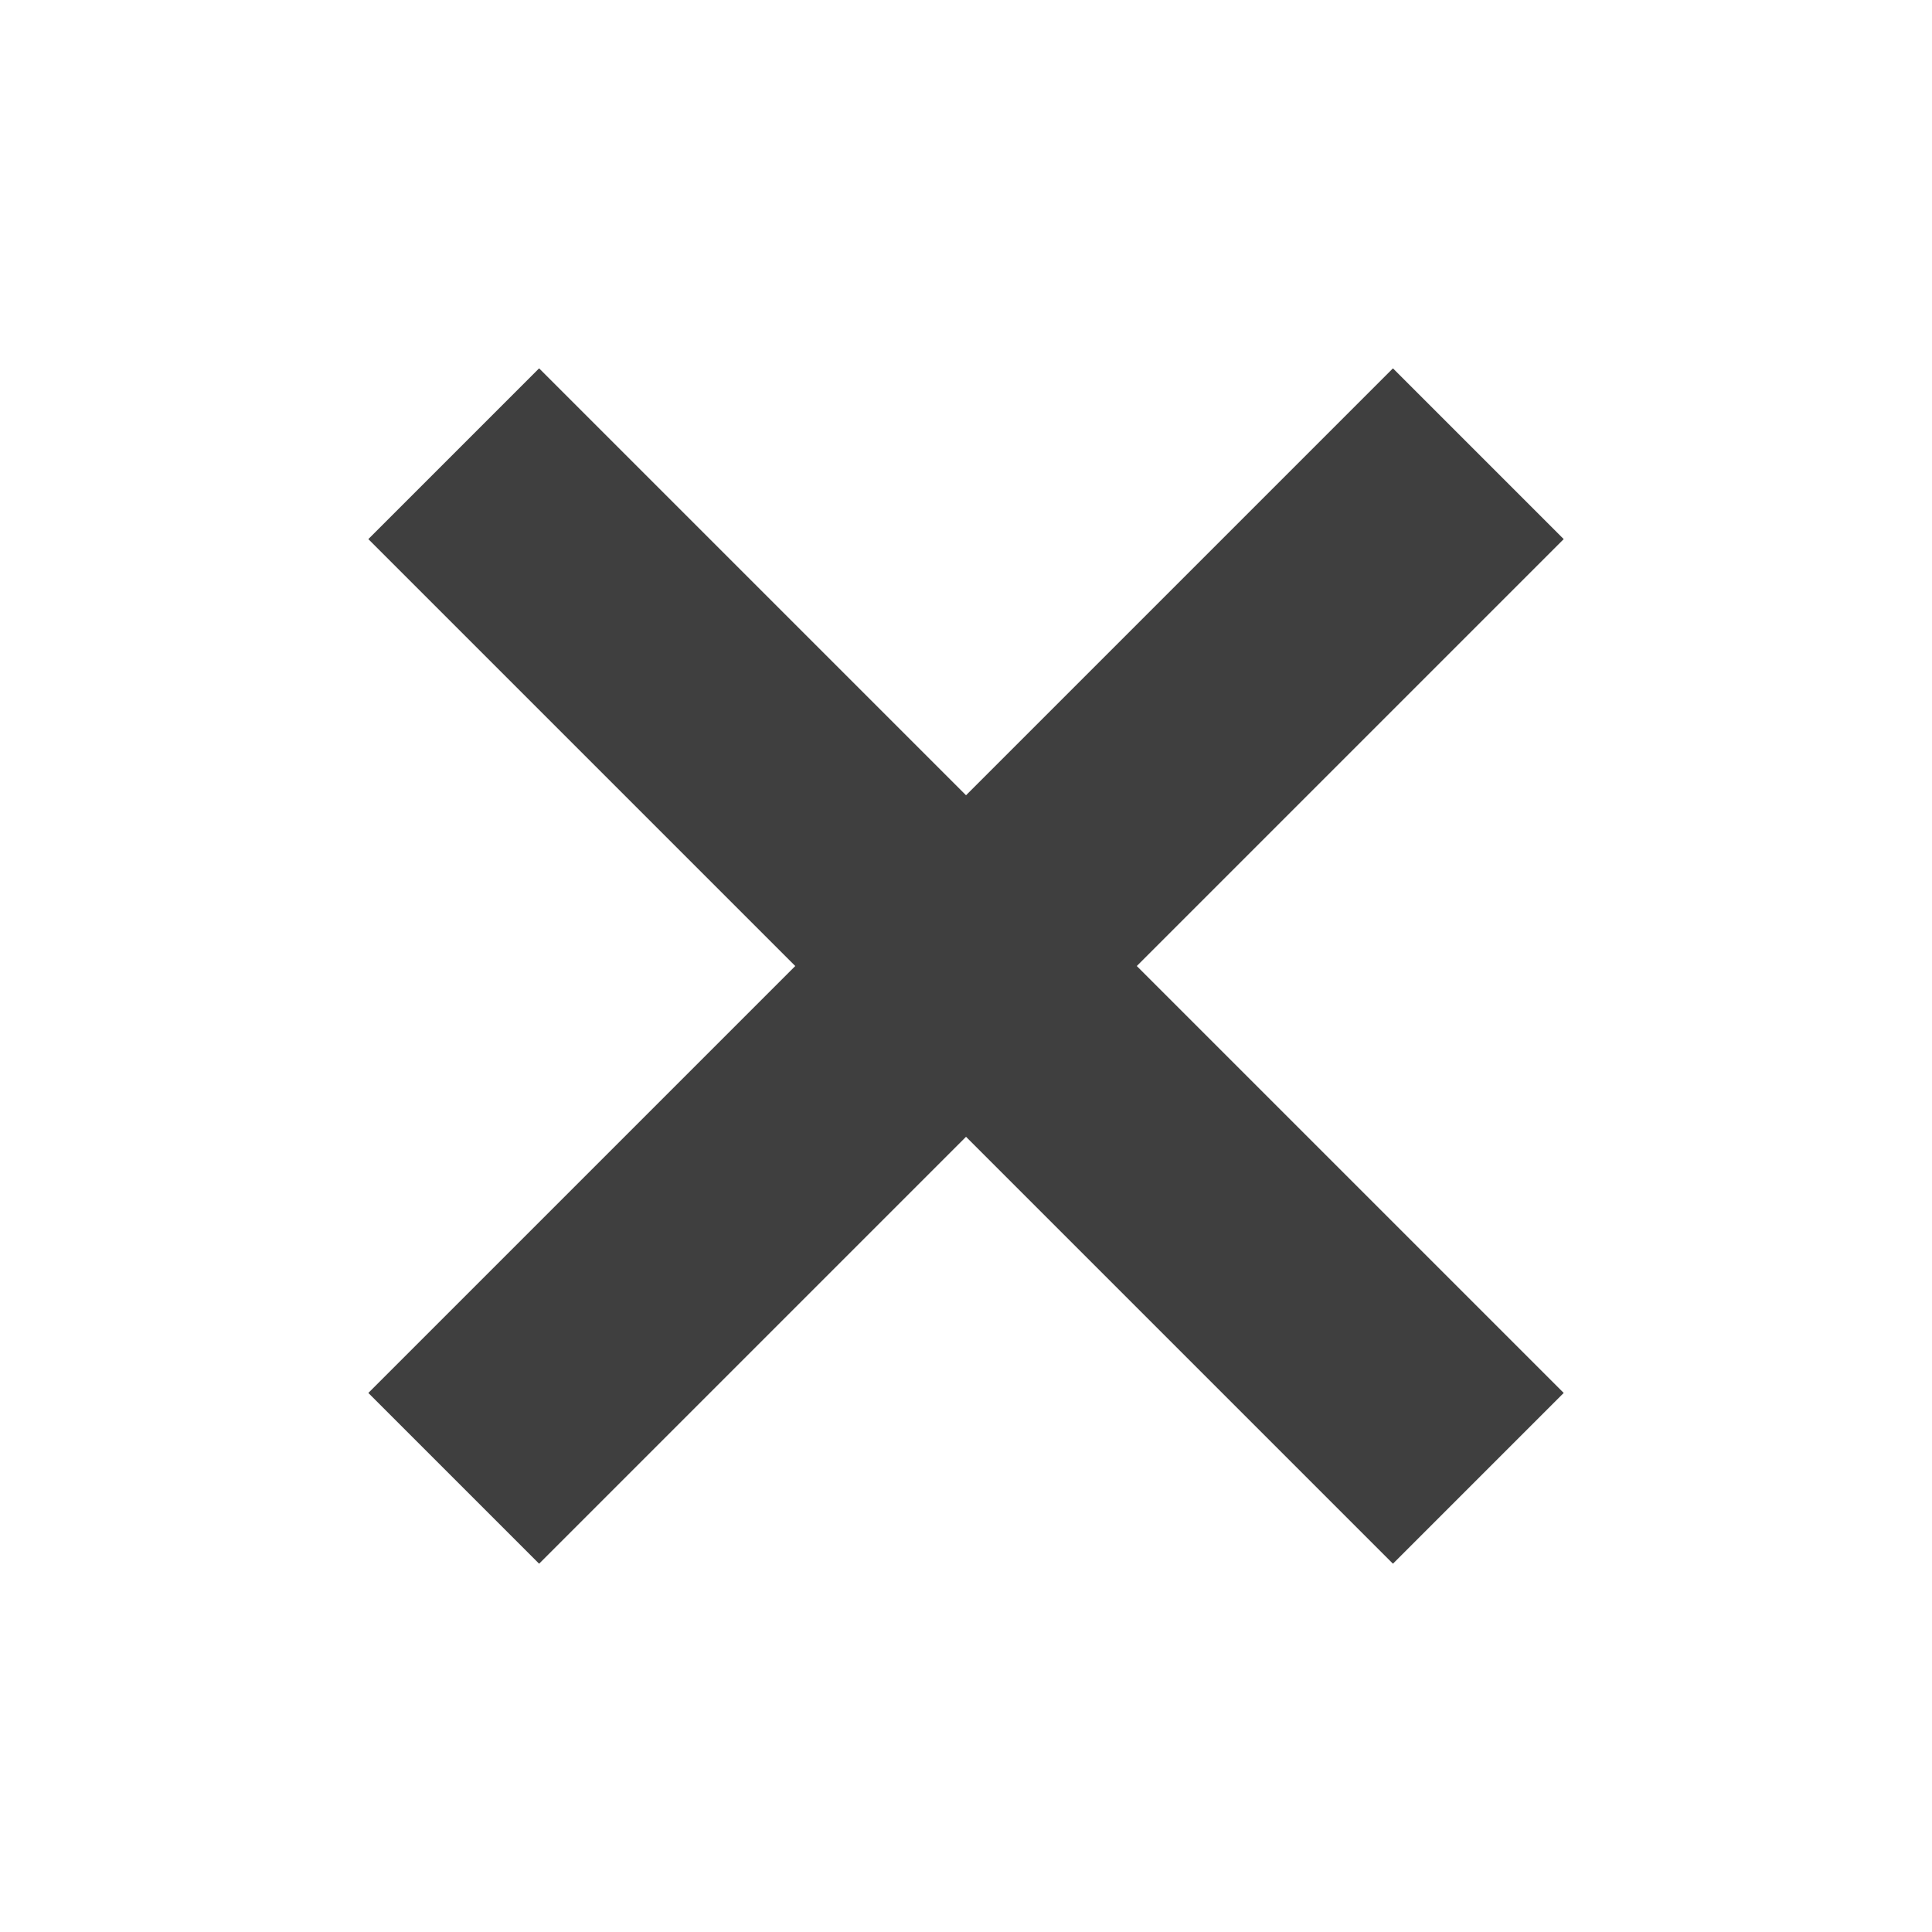
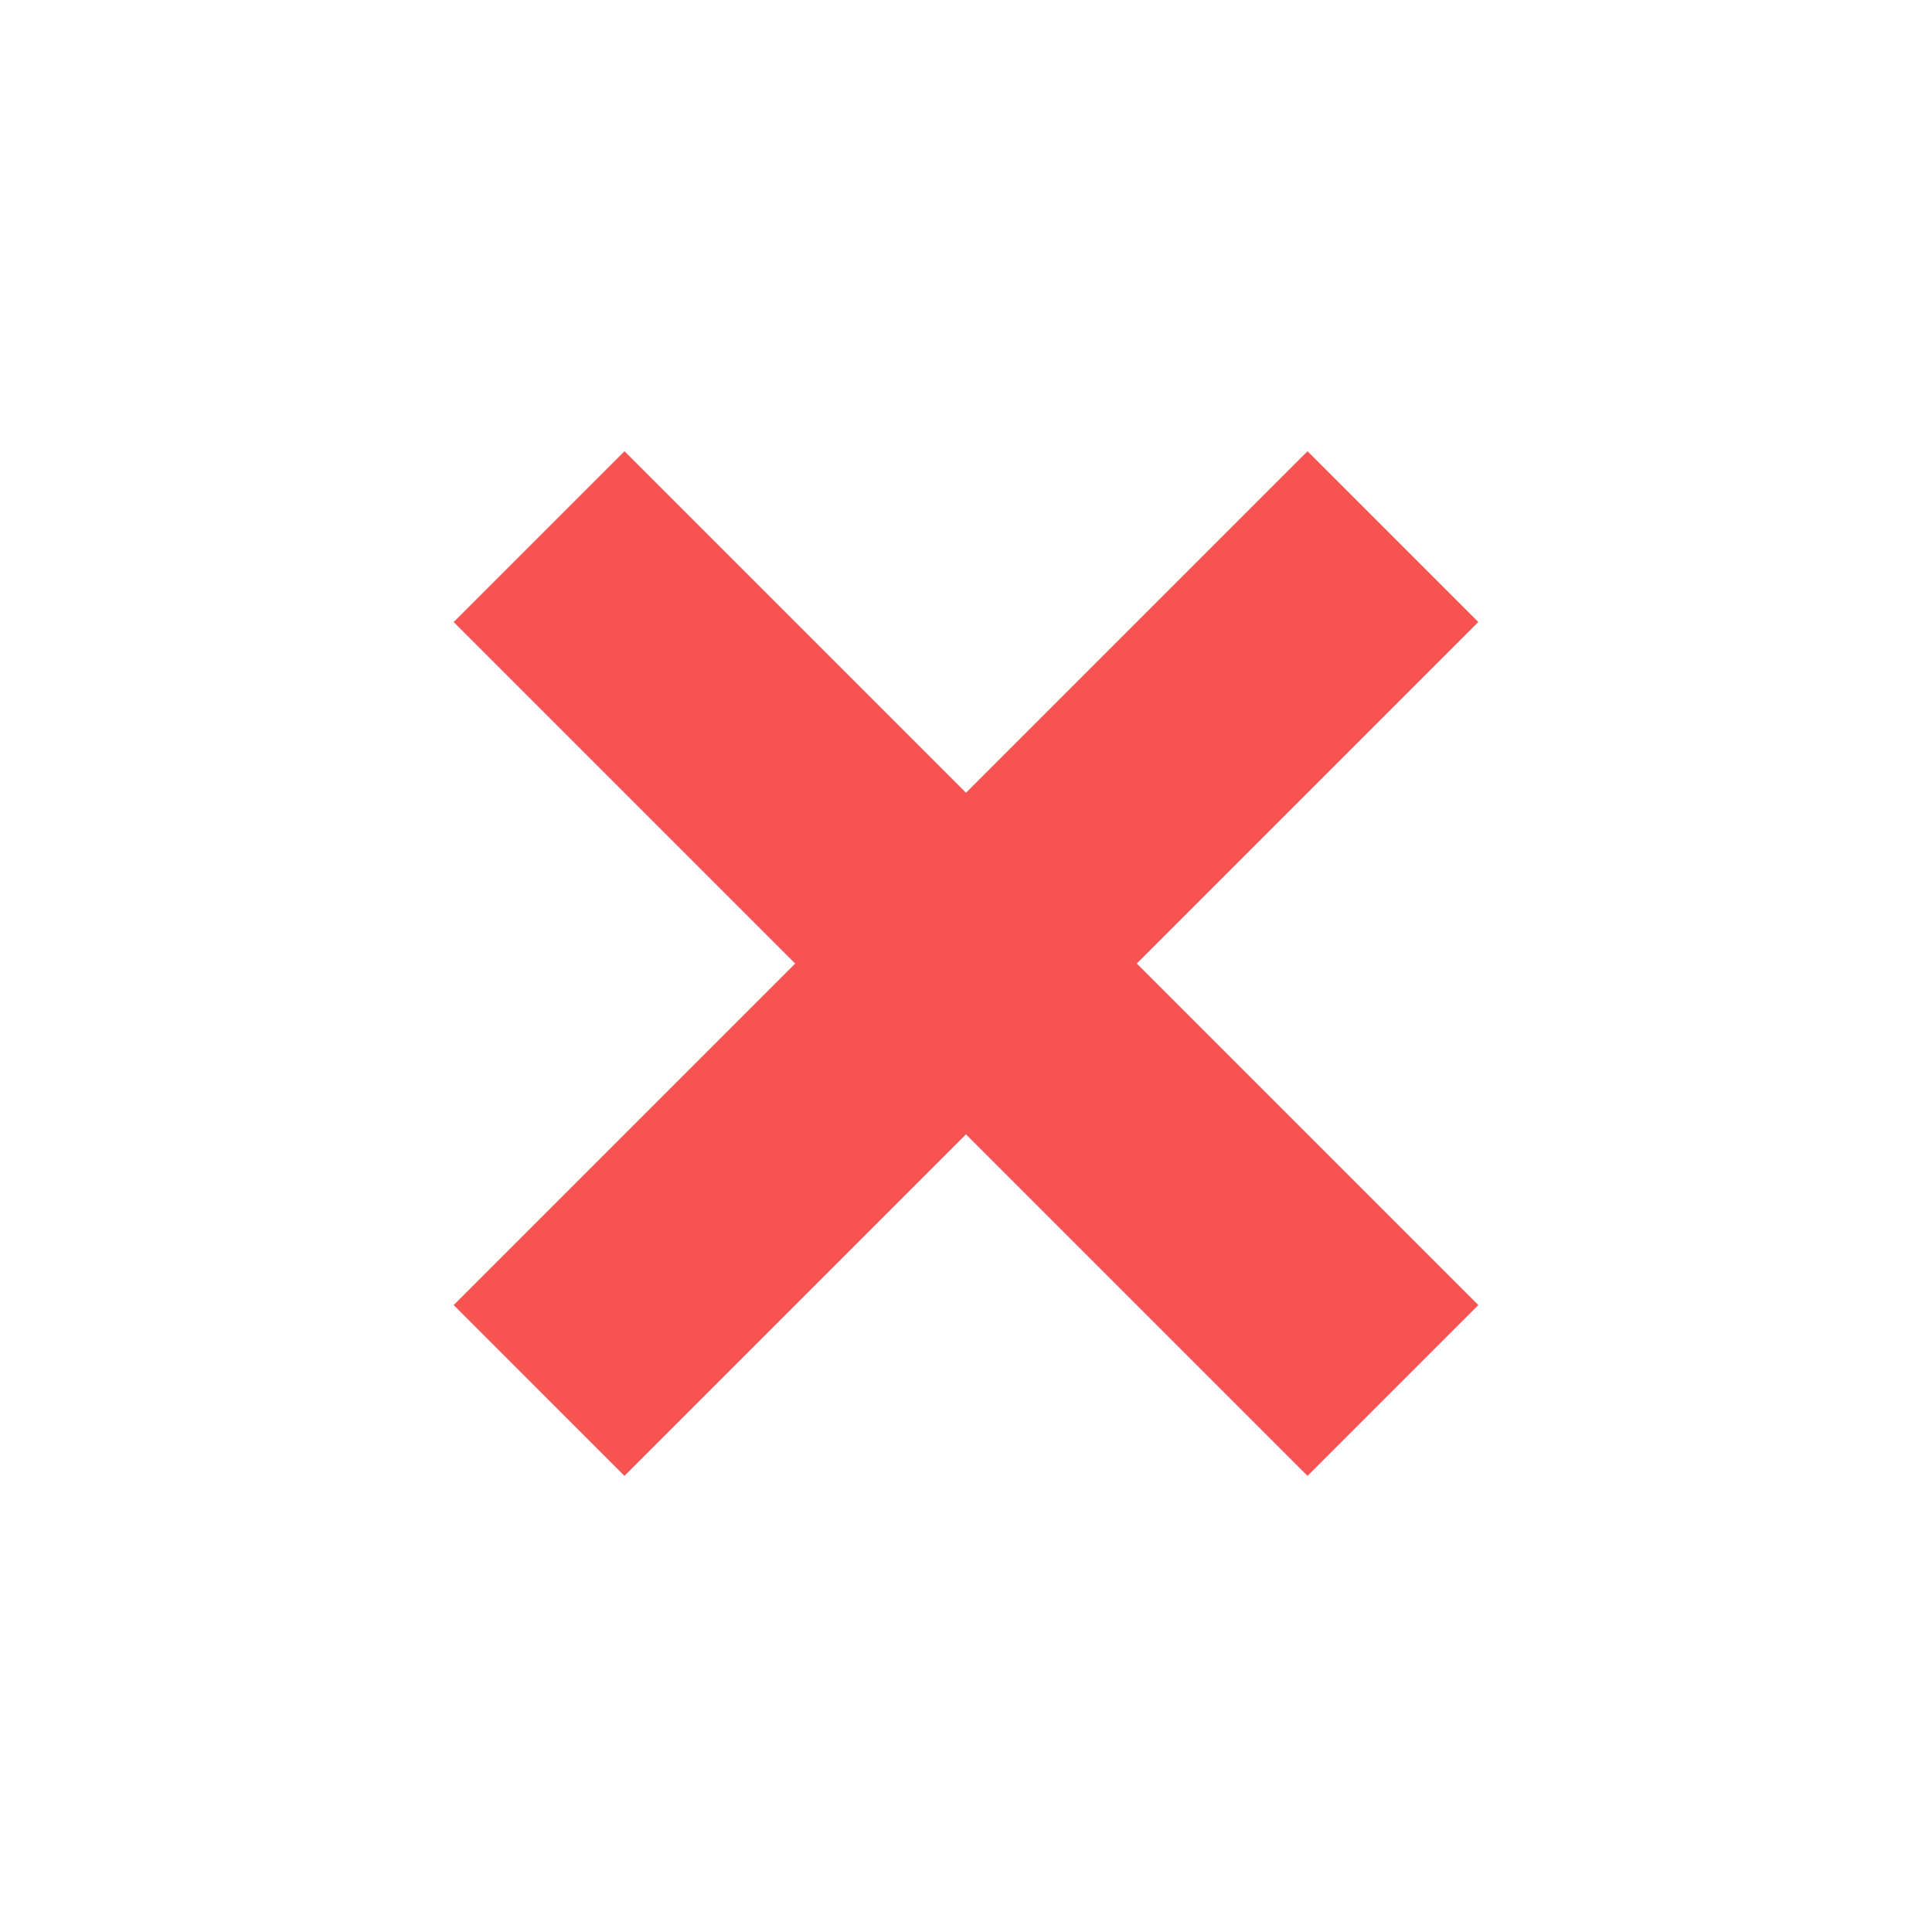
- <svg xmlns="http://www.w3.org/2000/svg" version="1.1" x="0" y="0" width="16" height="16" viewBox="0, 0, 16, 16" id="svg84">
-   <defs id="defs88" />
-   <rect transform="rotate(45)" y="-1" x="5.314" height="2" width="12" id="rect1582" style="fill:#3f3f3f" />
-   <rect transform="rotate(135)" style="fill:#3f3f3f" id="rect1582-3" width="12" height="2" x="-6" y="-12.314" />
+ <svg xmlns="http://www.w3.org/2000/svg" width="100%" height="100%" viewBox="0 0 16 16" version="1.1" xml:space="preserve" style="fill-rule:evenodd;clip-rule:evenodd;stroke-linejoin:round;stroke-miterlimit:2;">
+   <g id="rect1546" transform="matrix(0.707107,0.707107,-0.707107,0.707107,-1.24264,1.22188)">
+     <rect x="10.314" y="-6.757" width="2" height="10" style="fill:rgb(248,83,83);" />
+   </g>
+   <g id="rect1546-6" transform="matrix(-0.707107,0.707107,-0.707107,-0.707107,-1.24264,1.22188)">
+     <rect x="-2.757" y="-16.314" width="2" height="10" style="fill:rgb(248,83,83);" />
+   </g>
</svg>
